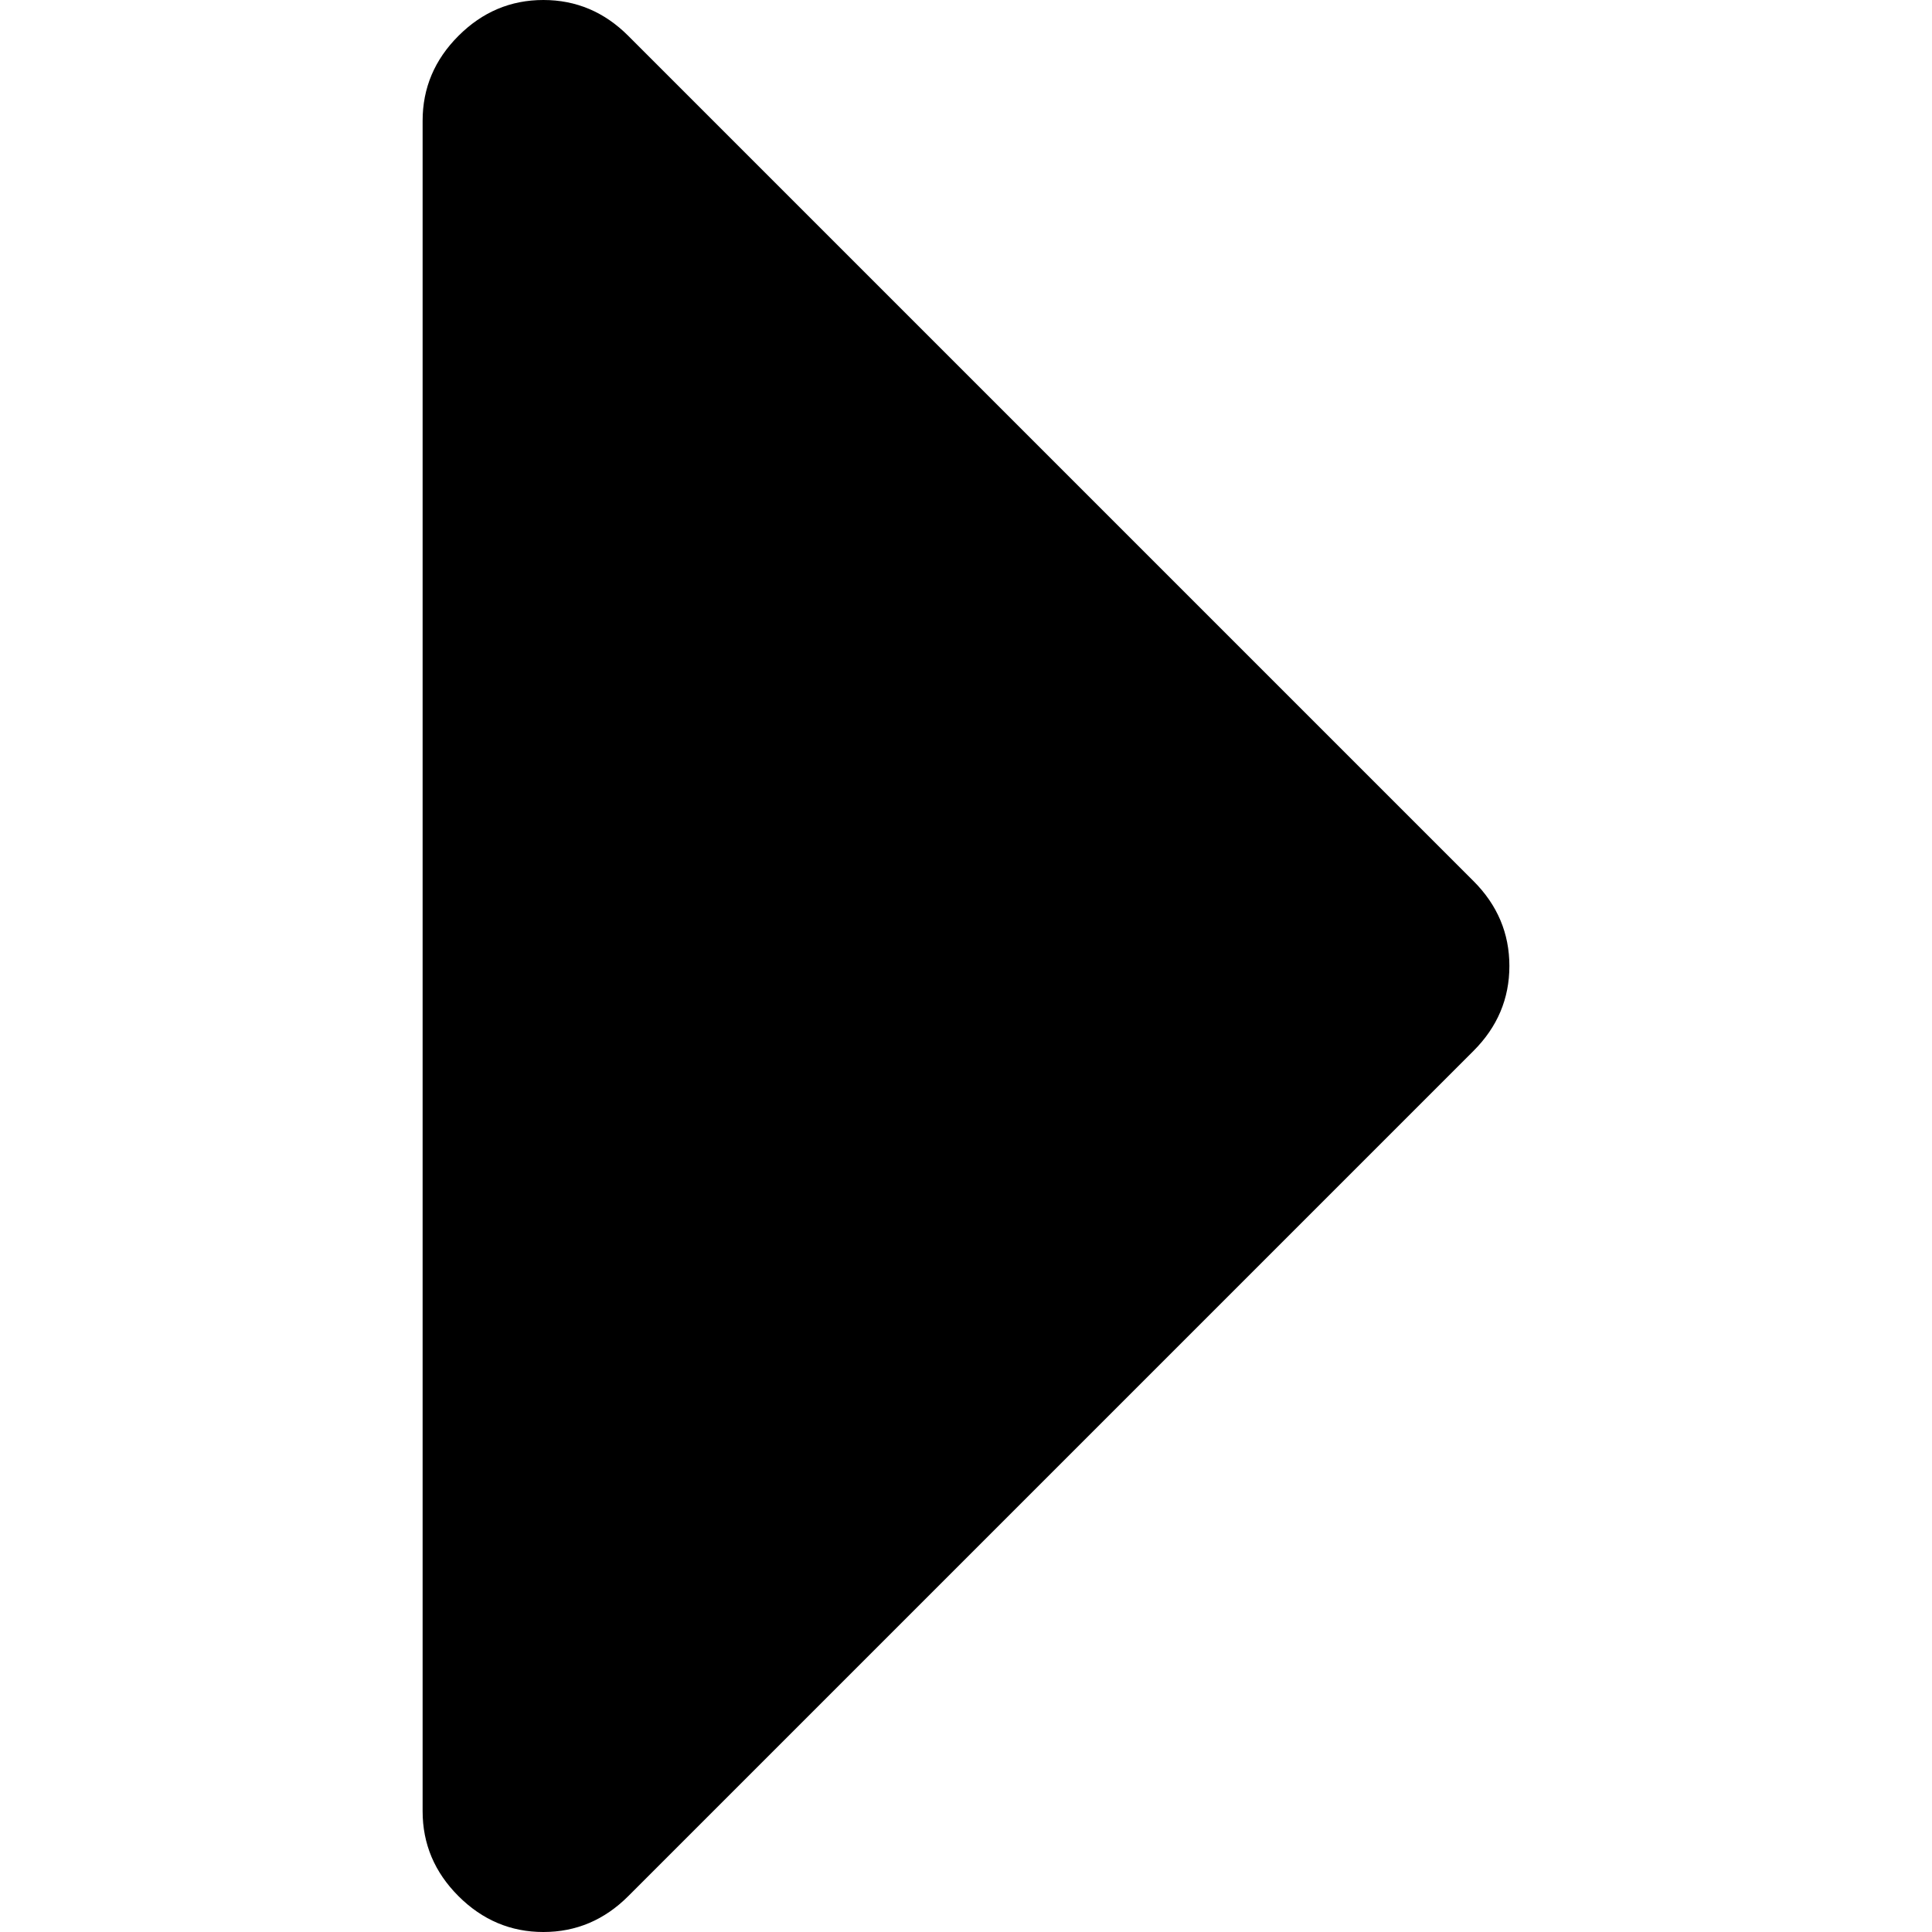
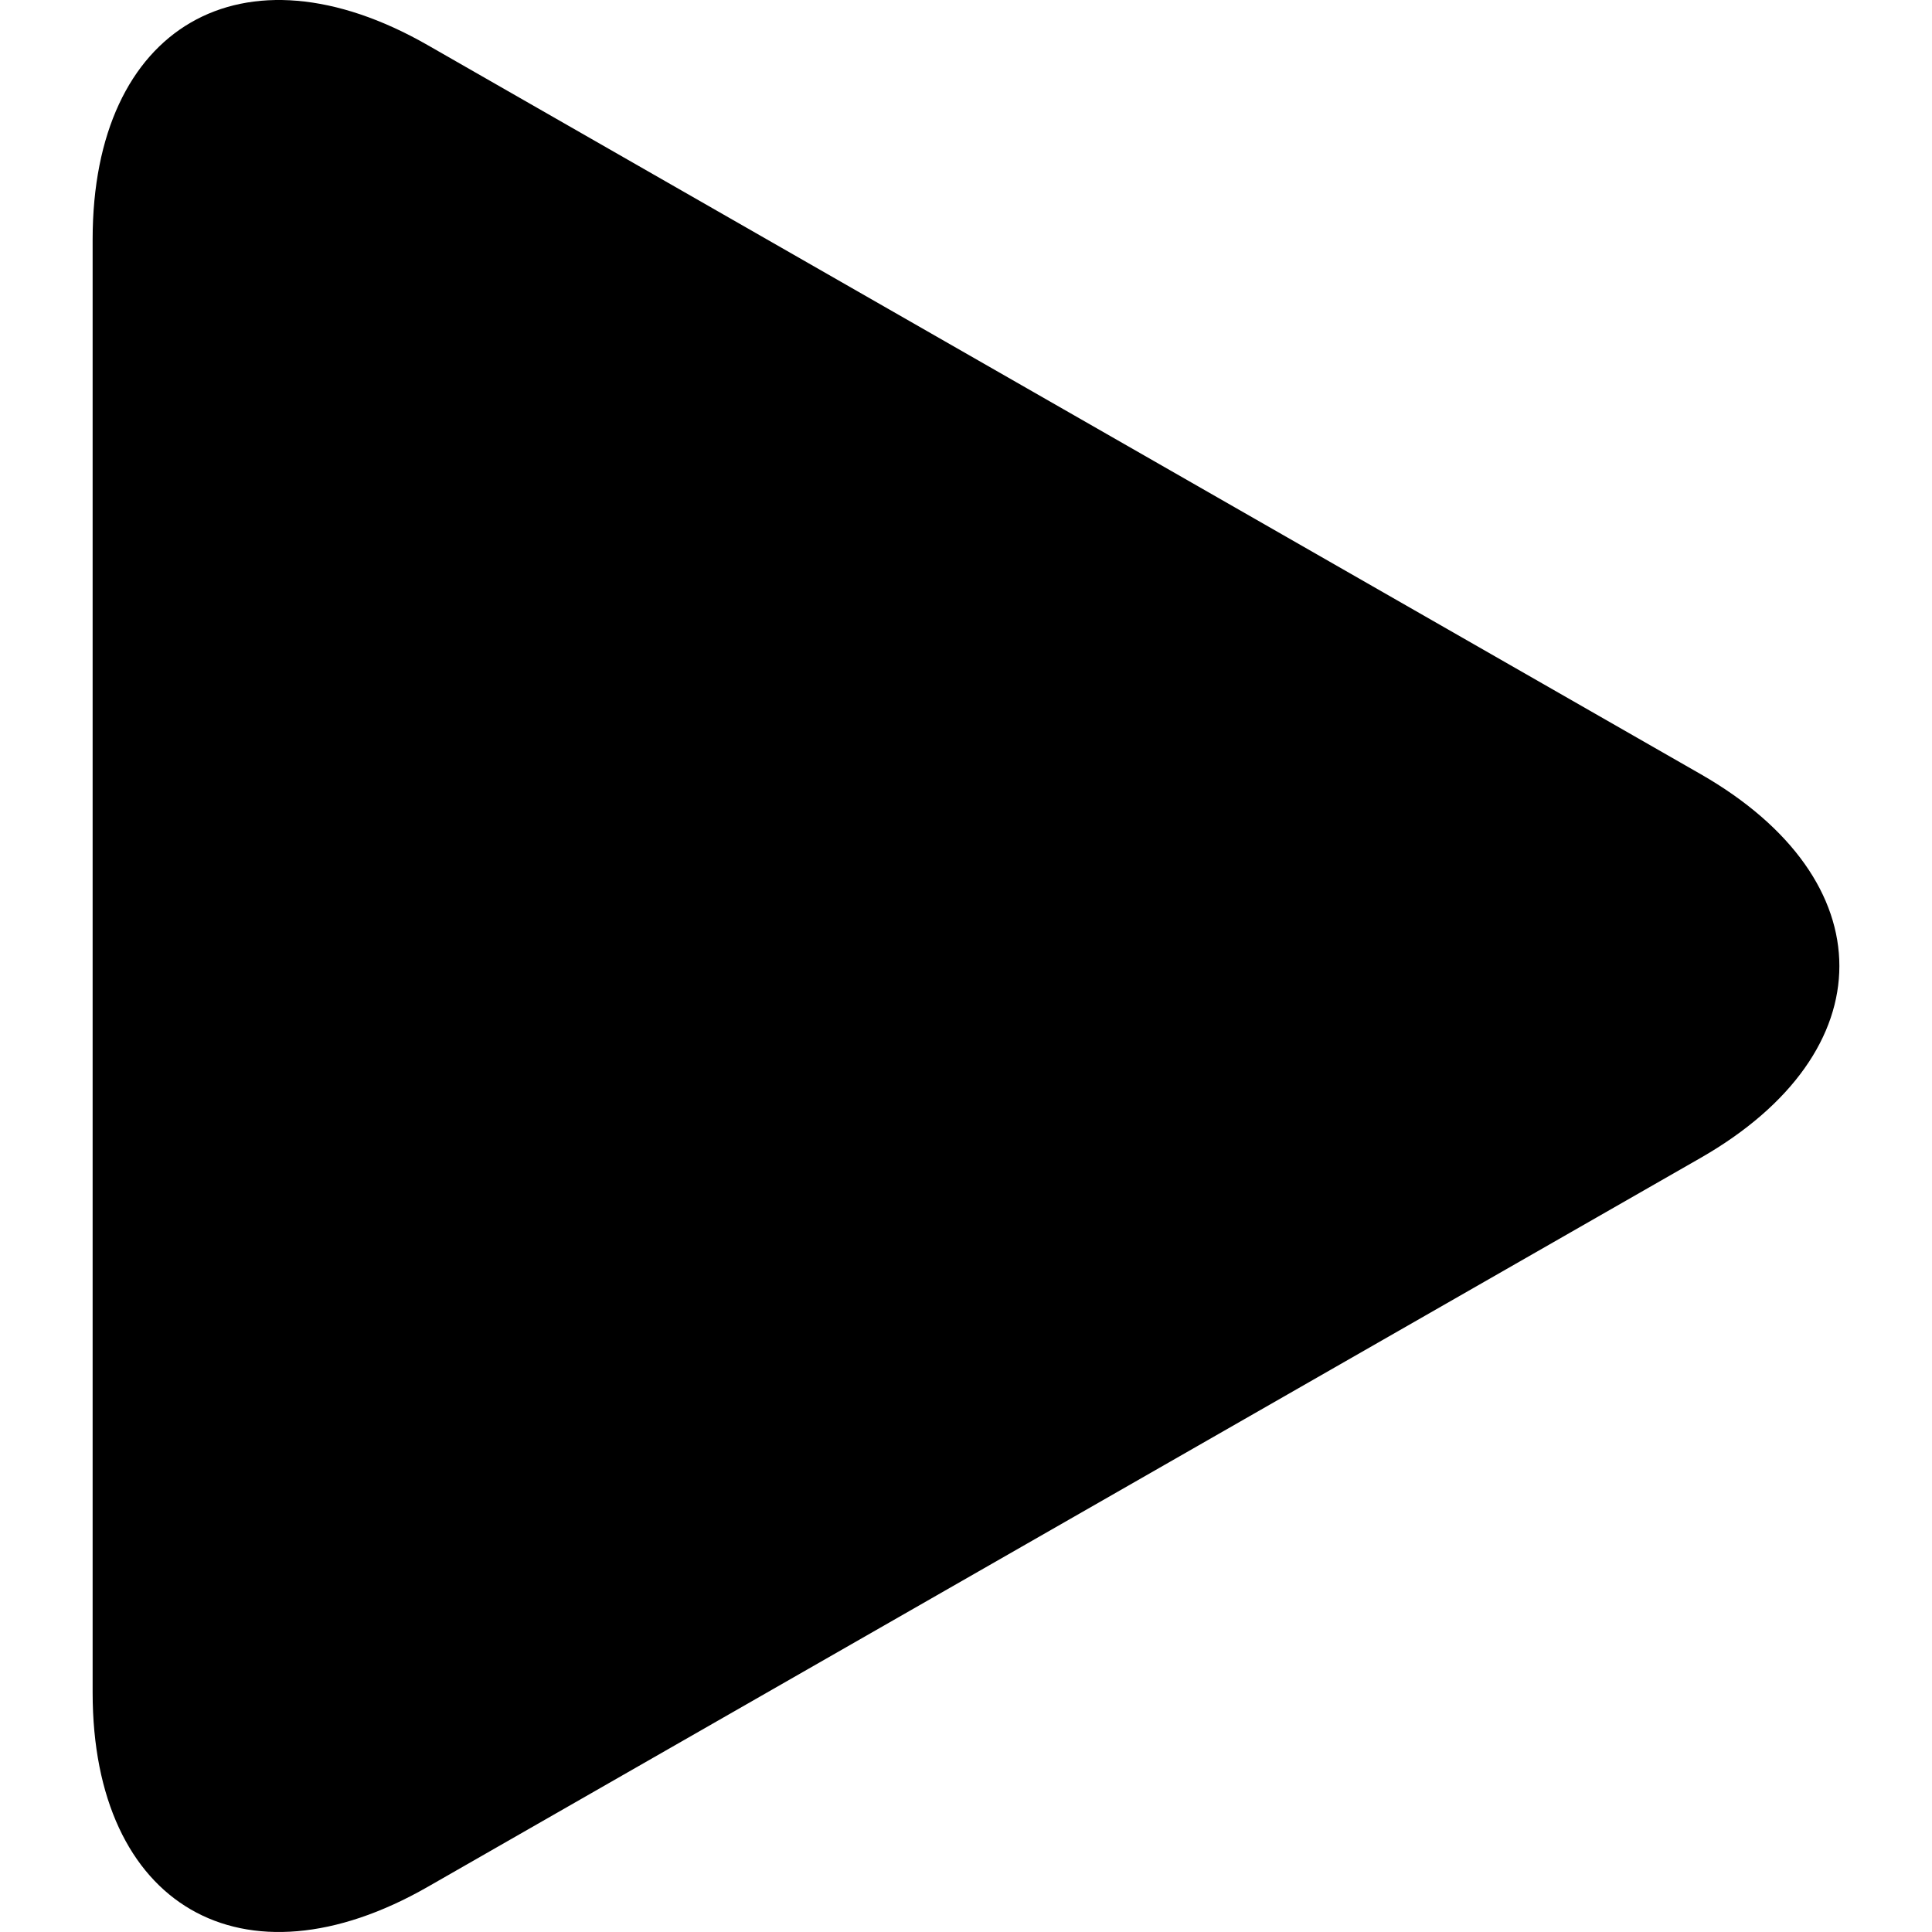
- <svg xmlns="http://www.w3.org/2000/svg" version="1.1" id="Capa_1" x="0px" y="0px" width="292.359px" height="292.359px" viewBox="0 0 292.359 292.359" style="enable-background:new 0 0 292.359 292.359;" xml:space="preserve">
+ <svg xmlns="http://www.w3.org/2000/svg" version="1.1" id="Capa_1" x="0px" y="0px" width="552.611px" height="552.611px" viewBox="0 0 552.611 552.611" style="enable-background:new 0 0 552.611 552.611;" xml:space="preserve">
  <g>
-     <path d="M222.979,133.331L95.073,5.424C91.456,1.807,87.178,0,82.226,0c-4.952,0-9.233,1.807-12.85,5.424   c-3.617,3.617-5.424,7.898-5.424,12.847v255.813c0,4.948,1.807,9.232,5.424,12.847c3.621,3.617,7.902,5.428,12.85,5.428   c4.949,0,9.23-1.811,12.847-5.428l127.906-127.907c3.614-3.613,5.428-7.897,5.428-12.847   C228.407,141.229,226.594,136.948,222.979,133.331z" />
+     <g>
+       <path d="M486.413,221.412L122.347,12.916c-52.938-30.318-95.852-5.44-95.852,55.563v415.652c0,61.004,42.914,85.882,95.852,55.563    l364.066-208.49C539.351,300.887,539.351,251.731,486.413,221.412z" />
+     </g>
  </g>
  <g>
</g>
  <g>
</g>
  <g>
</g>
  <g>
</g>
  <g>
</g>
  <g>
</g>
  <g>
</g>
  <g>
</g>
  <g>
</g>
  <g>
</g>
  <g>
</g>
  <g>
</g>
  <g>
</g>
  <g>
</g>
  <g>
</g>
</svg>
